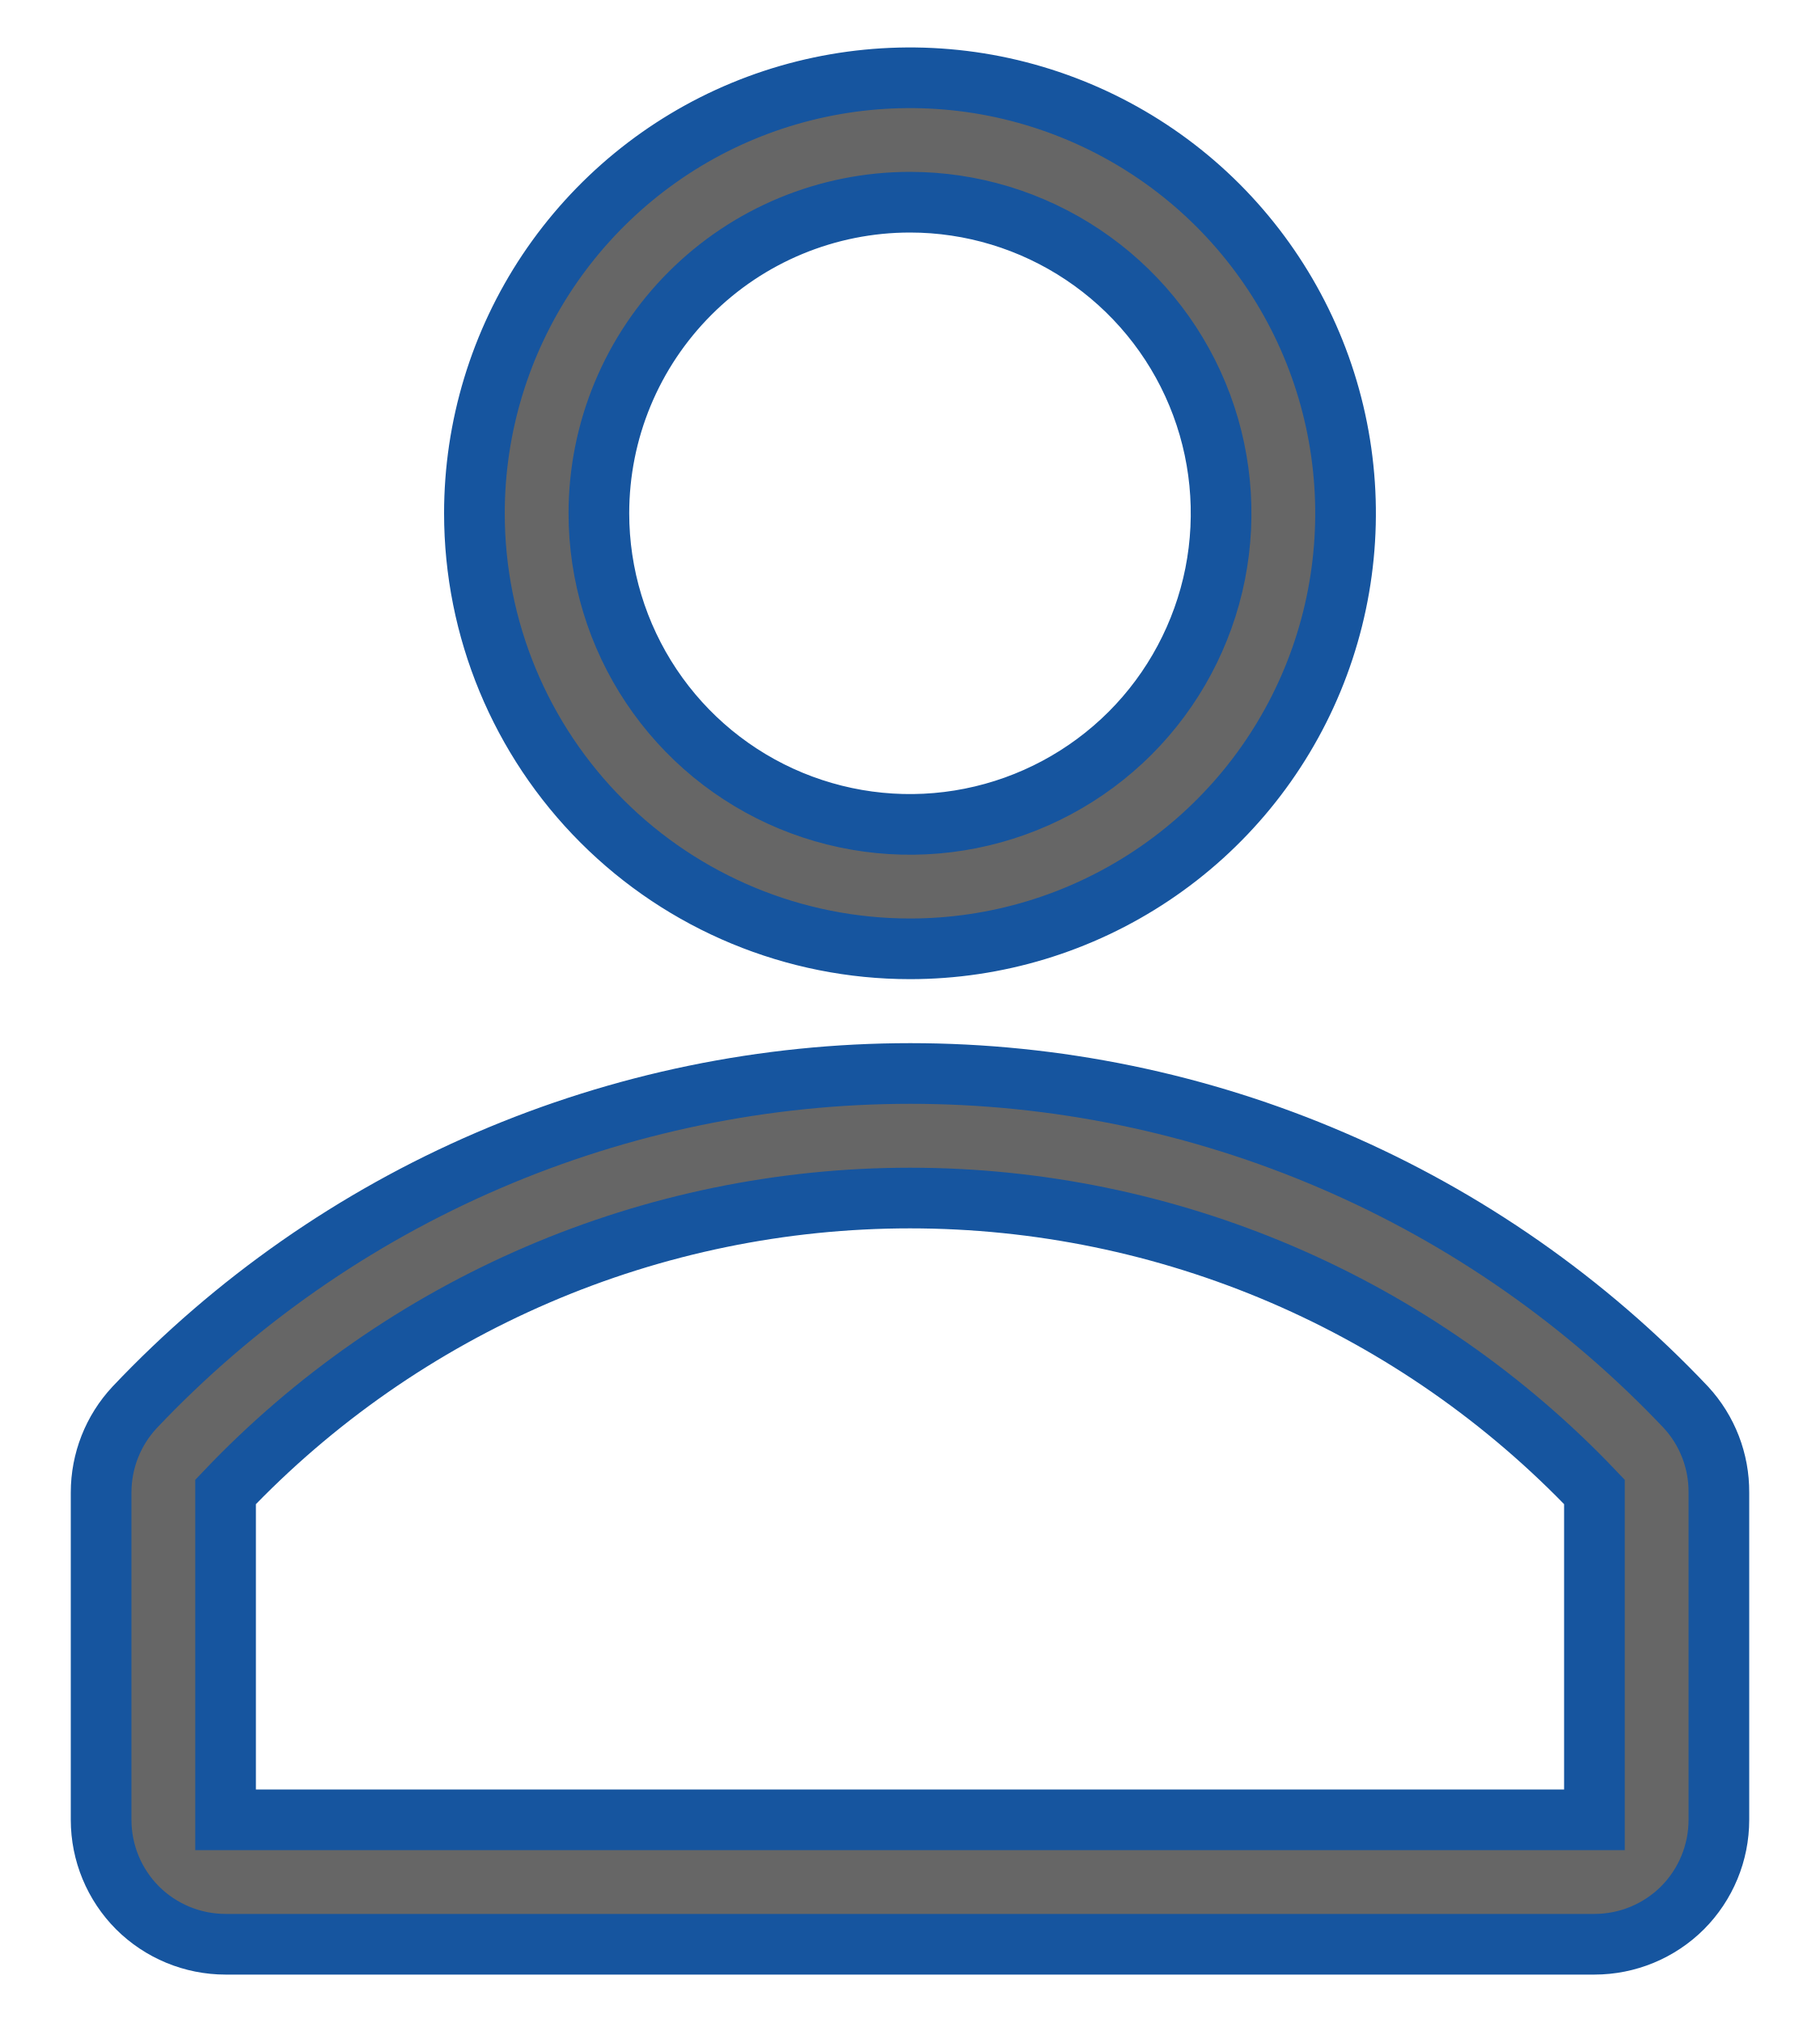
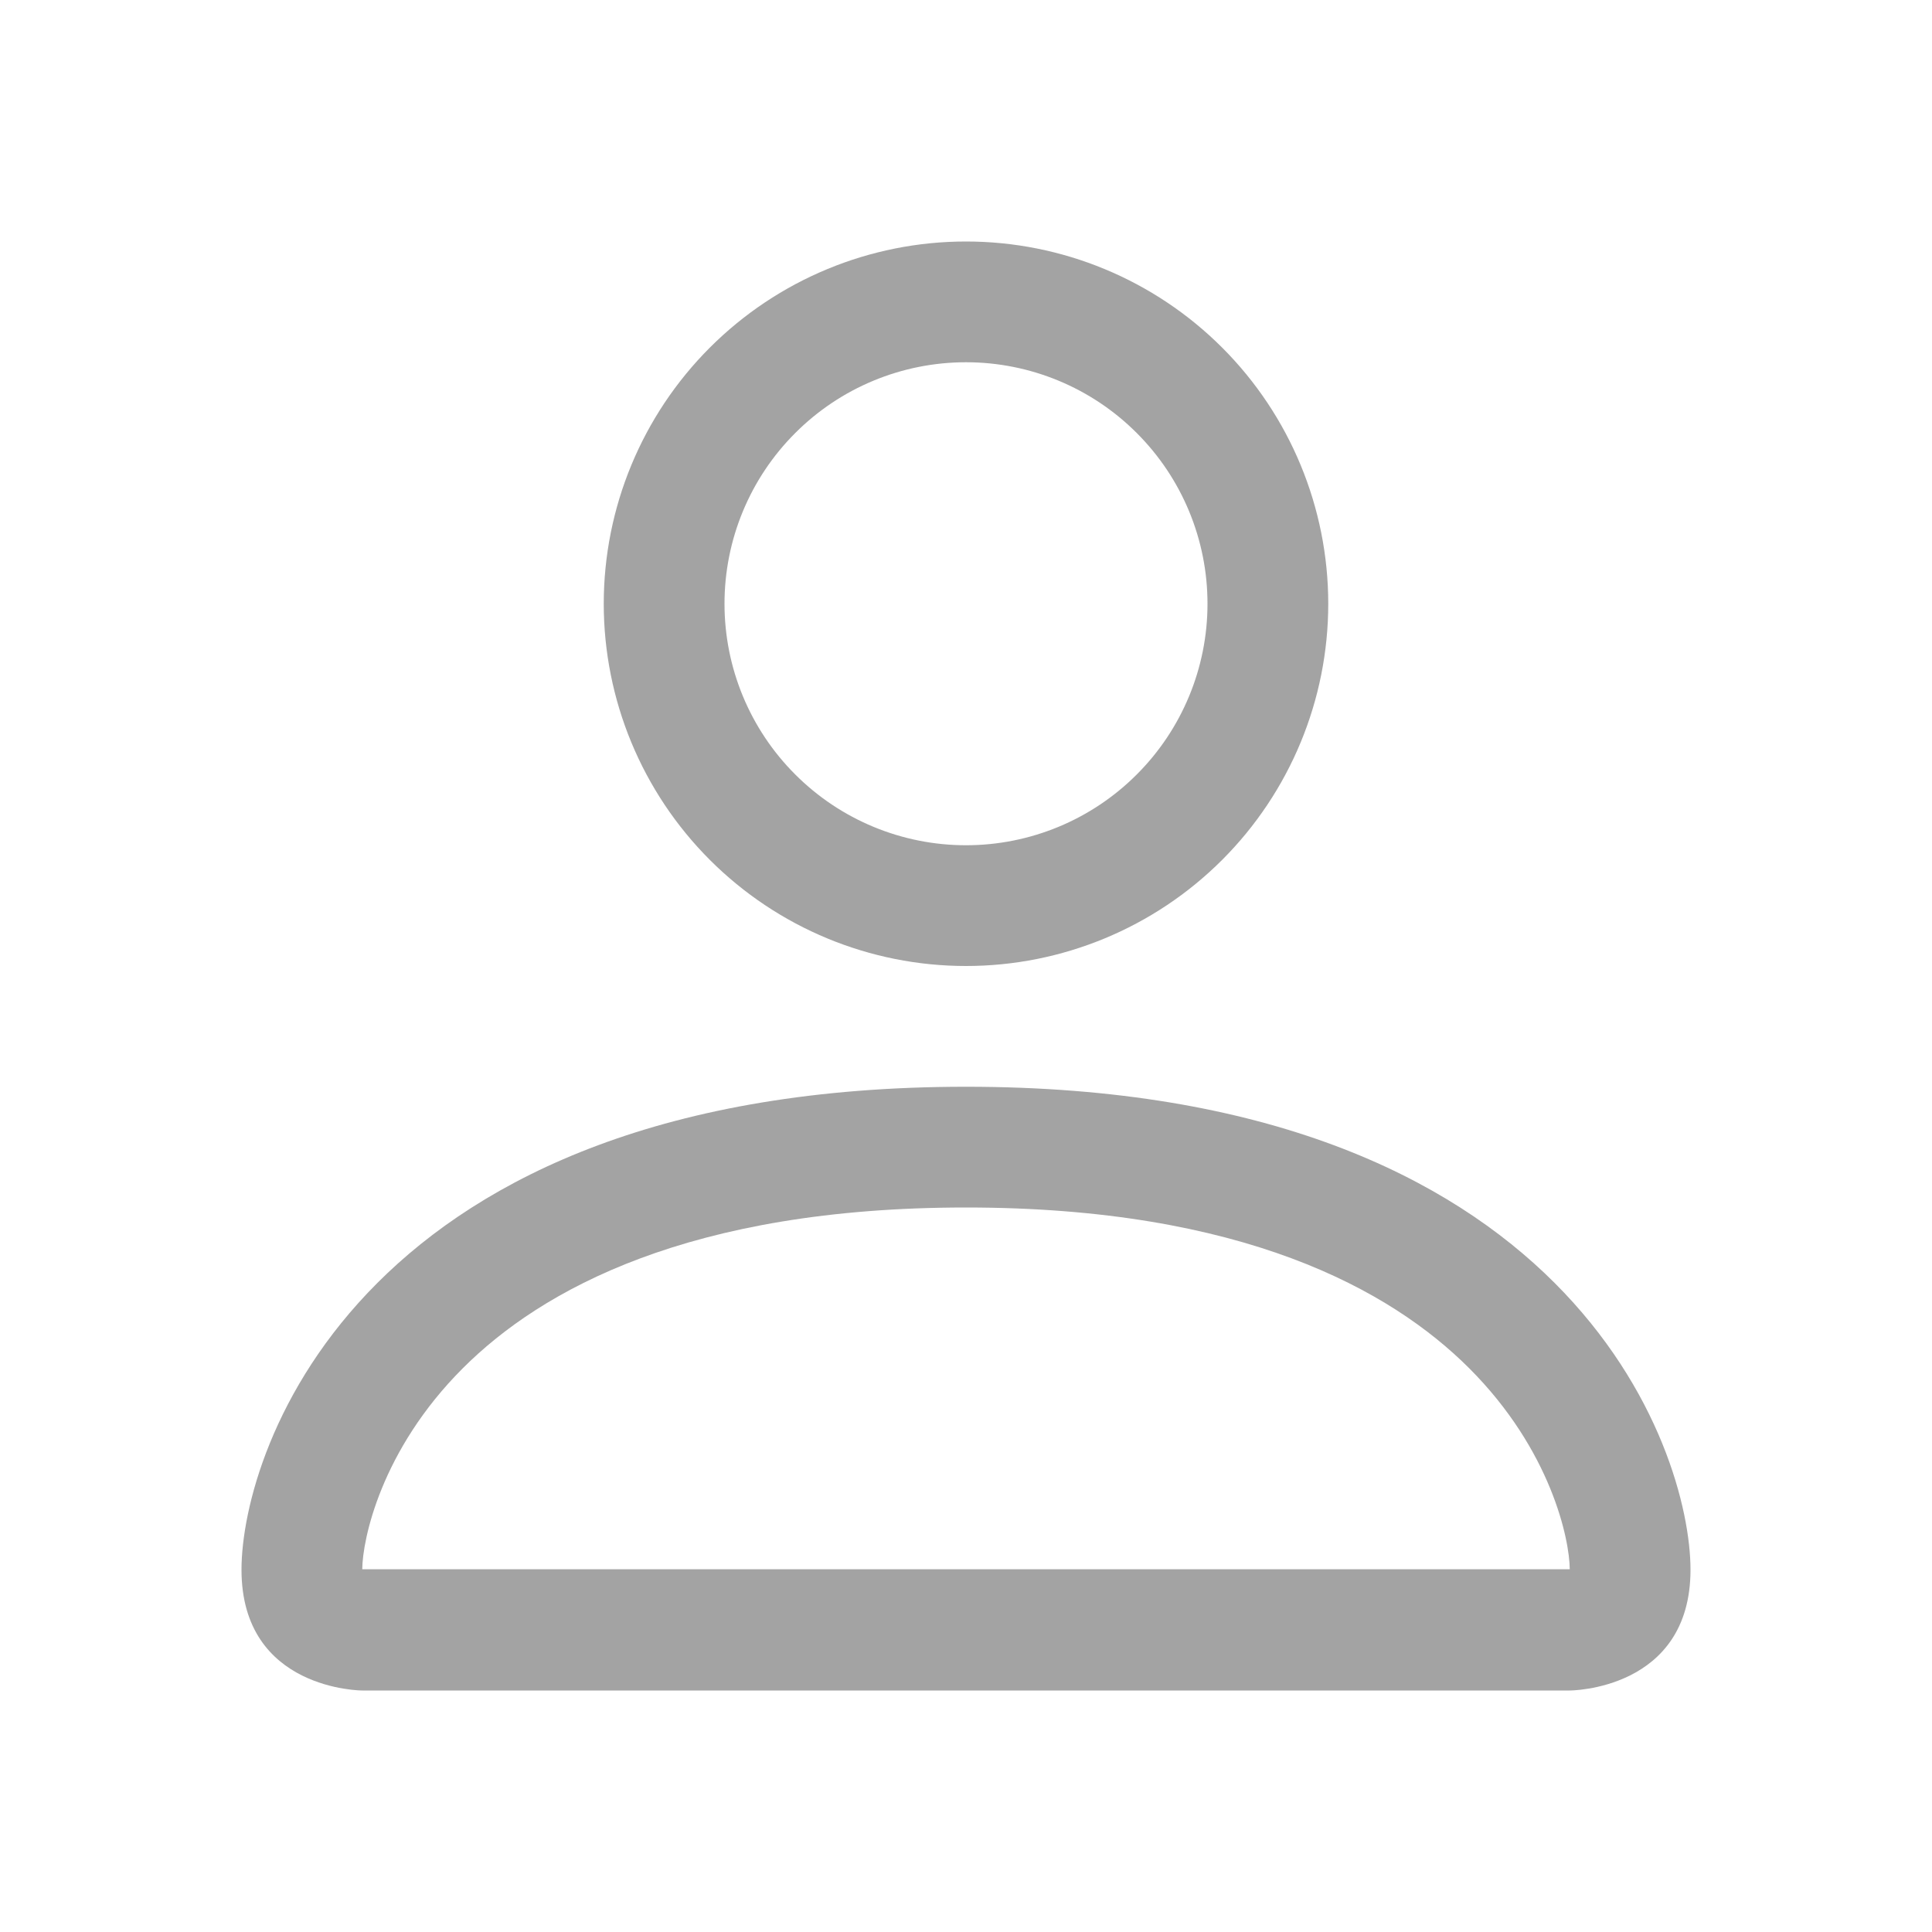
- <svg xmlns="http://www.w3.org/2000/svg" width="18" height="20" viewBox="0 0 18 20" fill="none">
-   <path d="M9 9.385C9.852 9.385 10.685 9.132 11.393 8.659C12.102 8.186 12.654 7.513 12.98 6.726C13.306 5.939 13.391 5.072 13.225 4.237C13.059 3.401 12.648 2.634 12.046 2.031C11.444 1.429 10.676 1.019 9.84 0.852C9.005 0.686 8.139 0.771 7.351 1.097C6.564 1.423 5.892 1.976 5.418 2.684C4.945 3.392 4.692 4.225 4.692 5.077C4.692 6.22 5.146 7.315 5.954 8.123C6.762 8.931 7.858 9.385 9 9.385ZM9 2C9.609 2 10.203 2.181 10.709 2.519C11.215 2.857 11.61 3.337 11.843 3.9C12.076 4.462 12.136 5.081 12.018 5.677C11.899 6.274 11.606 6.823 11.176 7.253C10.745 7.683 10.197 7.976 9.6 8.095C9.003 8.214 8.385 8.153 7.822 7.92C7.26 7.687 6.78 7.293 6.442 6.787C6.104 6.281 5.923 5.686 5.923 5.077C5.923 4.261 6.247 3.479 6.824 2.902C7.401 2.324 8.184 2 9 2Z" fill="#666666" />
-   <path d="M16.674 13.92C15.687 12.877 14.498 12.046 13.179 11.479C11.86 10.911 10.439 10.618 9.003 10.618C7.567 10.618 6.146 10.911 4.827 11.479C3.508 12.046 2.319 12.877 1.332 13.92C1.118 14.149 1 14.45 1 14.763V18C1 18.327 1.13 18.64 1.36 18.871C1.591 19.101 1.904 19.231 2.231 19.231H15.769C16.096 19.231 16.409 19.101 16.64 18.871C16.87 18.64 17 18.327 17 18V14.763C17.002 14.451 16.886 14.15 16.674 13.92ZM15.769 18H2.231V14.757C3.103 13.839 4.153 13.108 5.317 12.608C6.48 12.108 7.734 11.85 9 11.85C10.267 11.85 11.52 12.108 12.684 12.608C13.847 13.108 14.897 13.839 15.769 14.757V18Z" fill="#666666" />
-   <path d="M9 9.385C9.852 9.385 10.685 9.132 11.393 8.659C12.102 8.186 12.654 7.513 12.98 6.726C13.306 5.939 13.391 5.072 13.225 4.237C13.059 3.401 12.648 2.634 12.046 2.031C11.444 1.429 10.676 1.019 9.84 0.852C9.005 0.686 8.139 0.771 7.351 1.097C6.564 1.423 5.892 1.976 5.418 2.684C4.945 3.392 4.692 4.225 4.692 5.077C4.692 6.22 5.146 7.315 5.954 8.123C6.762 8.931 7.858 9.385 9 9.385ZM9 2C9.609 2 10.203 2.181 10.709 2.519C11.215 2.857 11.61 3.337 11.843 3.9C12.076 4.462 12.136 5.081 12.018 5.677C11.899 6.274 11.606 6.823 11.176 7.253C10.745 7.683 10.197 7.976 9.6 8.095C9.003 8.214 8.385 8.153 7.822 7.92C7.26 7.687 6.78 7.293 6.442 6.787C6.104 6.281 5.923 5.686 5.923 5.077C5.923 4.261 6.247 3.479 6.824 2.902C7.401 2.324 8.184 2 9 2Z" stroke="#16559F" stroke-width="0.6" />
-   <path d="M16.674 13.92C15.687 12.877 14.498 12.046 13.179 11.479C11.86 10.911 10.439 10.618 9.003 10.618C7.567 10.618 6.146 10.911 4.827 11.479C3.508 12.046 2.319 12.877 1.332 13.92C1.118 14.149 1 14.45 1 14.763V18C1 18.327 1.13 18.64 1.36 18.871C1.591 19.101 1.904 19.231 2.231 19.231H15.769C16.096 19.231 16.409 19.101 16.64 18.871C16.87 18.64 17 18.327 17 18V14.763C17.002 14.451 16.886 14.15 16.674 13.92ZM15.769 18H2.231V14.757C3.103 13.839 4.153 13.108 5.317 12.608C6.48 12.108 7.734 11.85 9 11.85C10.267 11.85 11.52 12.108 12.684 12.608C13.847 13.108 14.897 13.839 15.769 14.757V18Z" stroke="#16559F" stroke-width="0.6" />
+ <svg xmlns="http://www.w3.org/2000/svg" width="24" height="24" viewBox="0 0 24 24" fill="none">
+   <path d="M12 12C13.194 12 14.338 11.526 15.182 10.682C16.026 9.838 16.5 8.693 16.5 7.5C16.5 6.307 16.026 5.162 15.182 4.318C14.338 3.474 13.194 3 12 3C10.806 3 9.662 3.474 8.818 4.318C7.974 5.162 7.5 6.307 7.5 7.5C7.5 8.693 7.974 9.838 8.818 10.682C9.662 11.526 10.806 12 12 12ZM15 7.5C15 8.296 14.684 9.059 14.121 9.621C13.559 10.184 12.796 10.5 12 10.5C11.204 10.5 10.441 10.184 9.879 9.621C9.316 9.059 9 8.296 9 7.5C9 6.704 9.316 5.941 9.879 5.379C10.441 4.816 11.204 4.5 12 4.5C12.796 4.5 13.559 4.816 14.121 5.379C14.684 5.941 15 6.704 15 7.5ZM21 19.5C21 21 19.5 21 19.5 21H4.5C4.5 21 3 21 3 19.5C3 18 4.5 13.5 12 13.5C19.5 13.5 21 18 21 19.5ZM19.5 19.494C19.498 19.125 19.269 18.015 18.252 16.998C17.274 16.02 15.434 15 12 15C8.566 15 6.726 16.02 5.748 16.998C4.731 18.015 4.503 19.125 4.5 19.494H19.5Z" fill="#A3A3A3" />
</svg>
